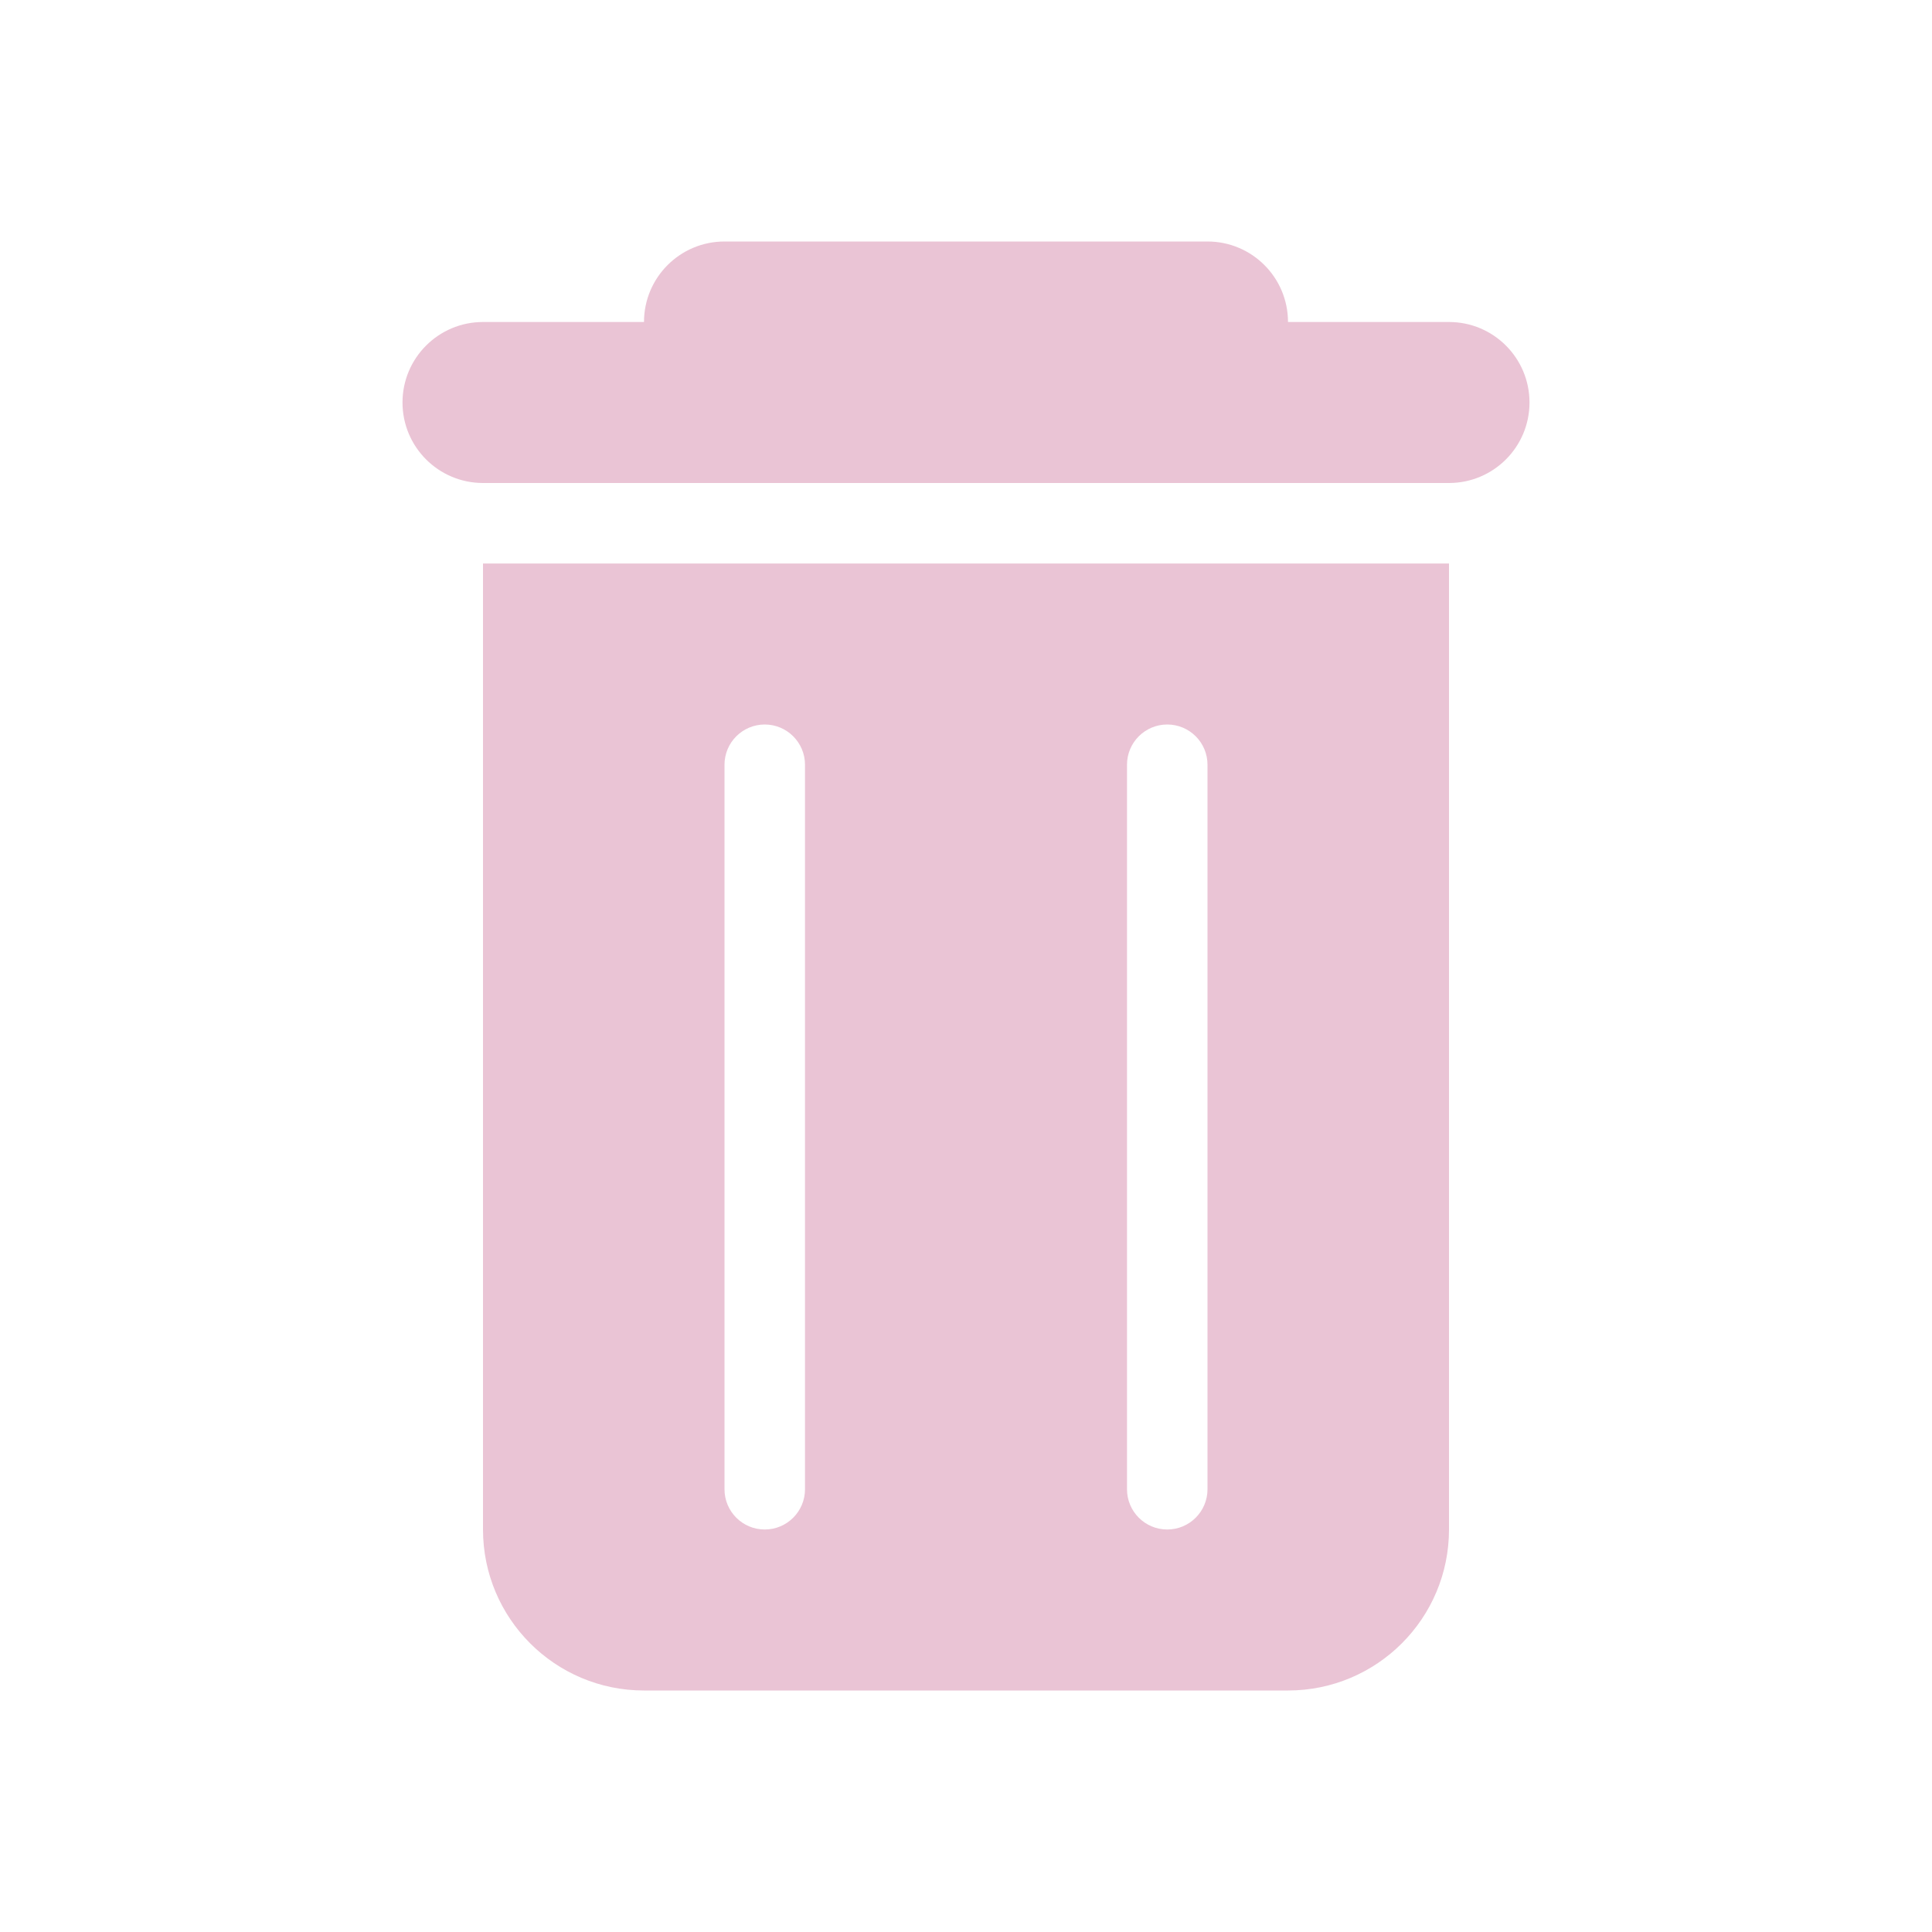
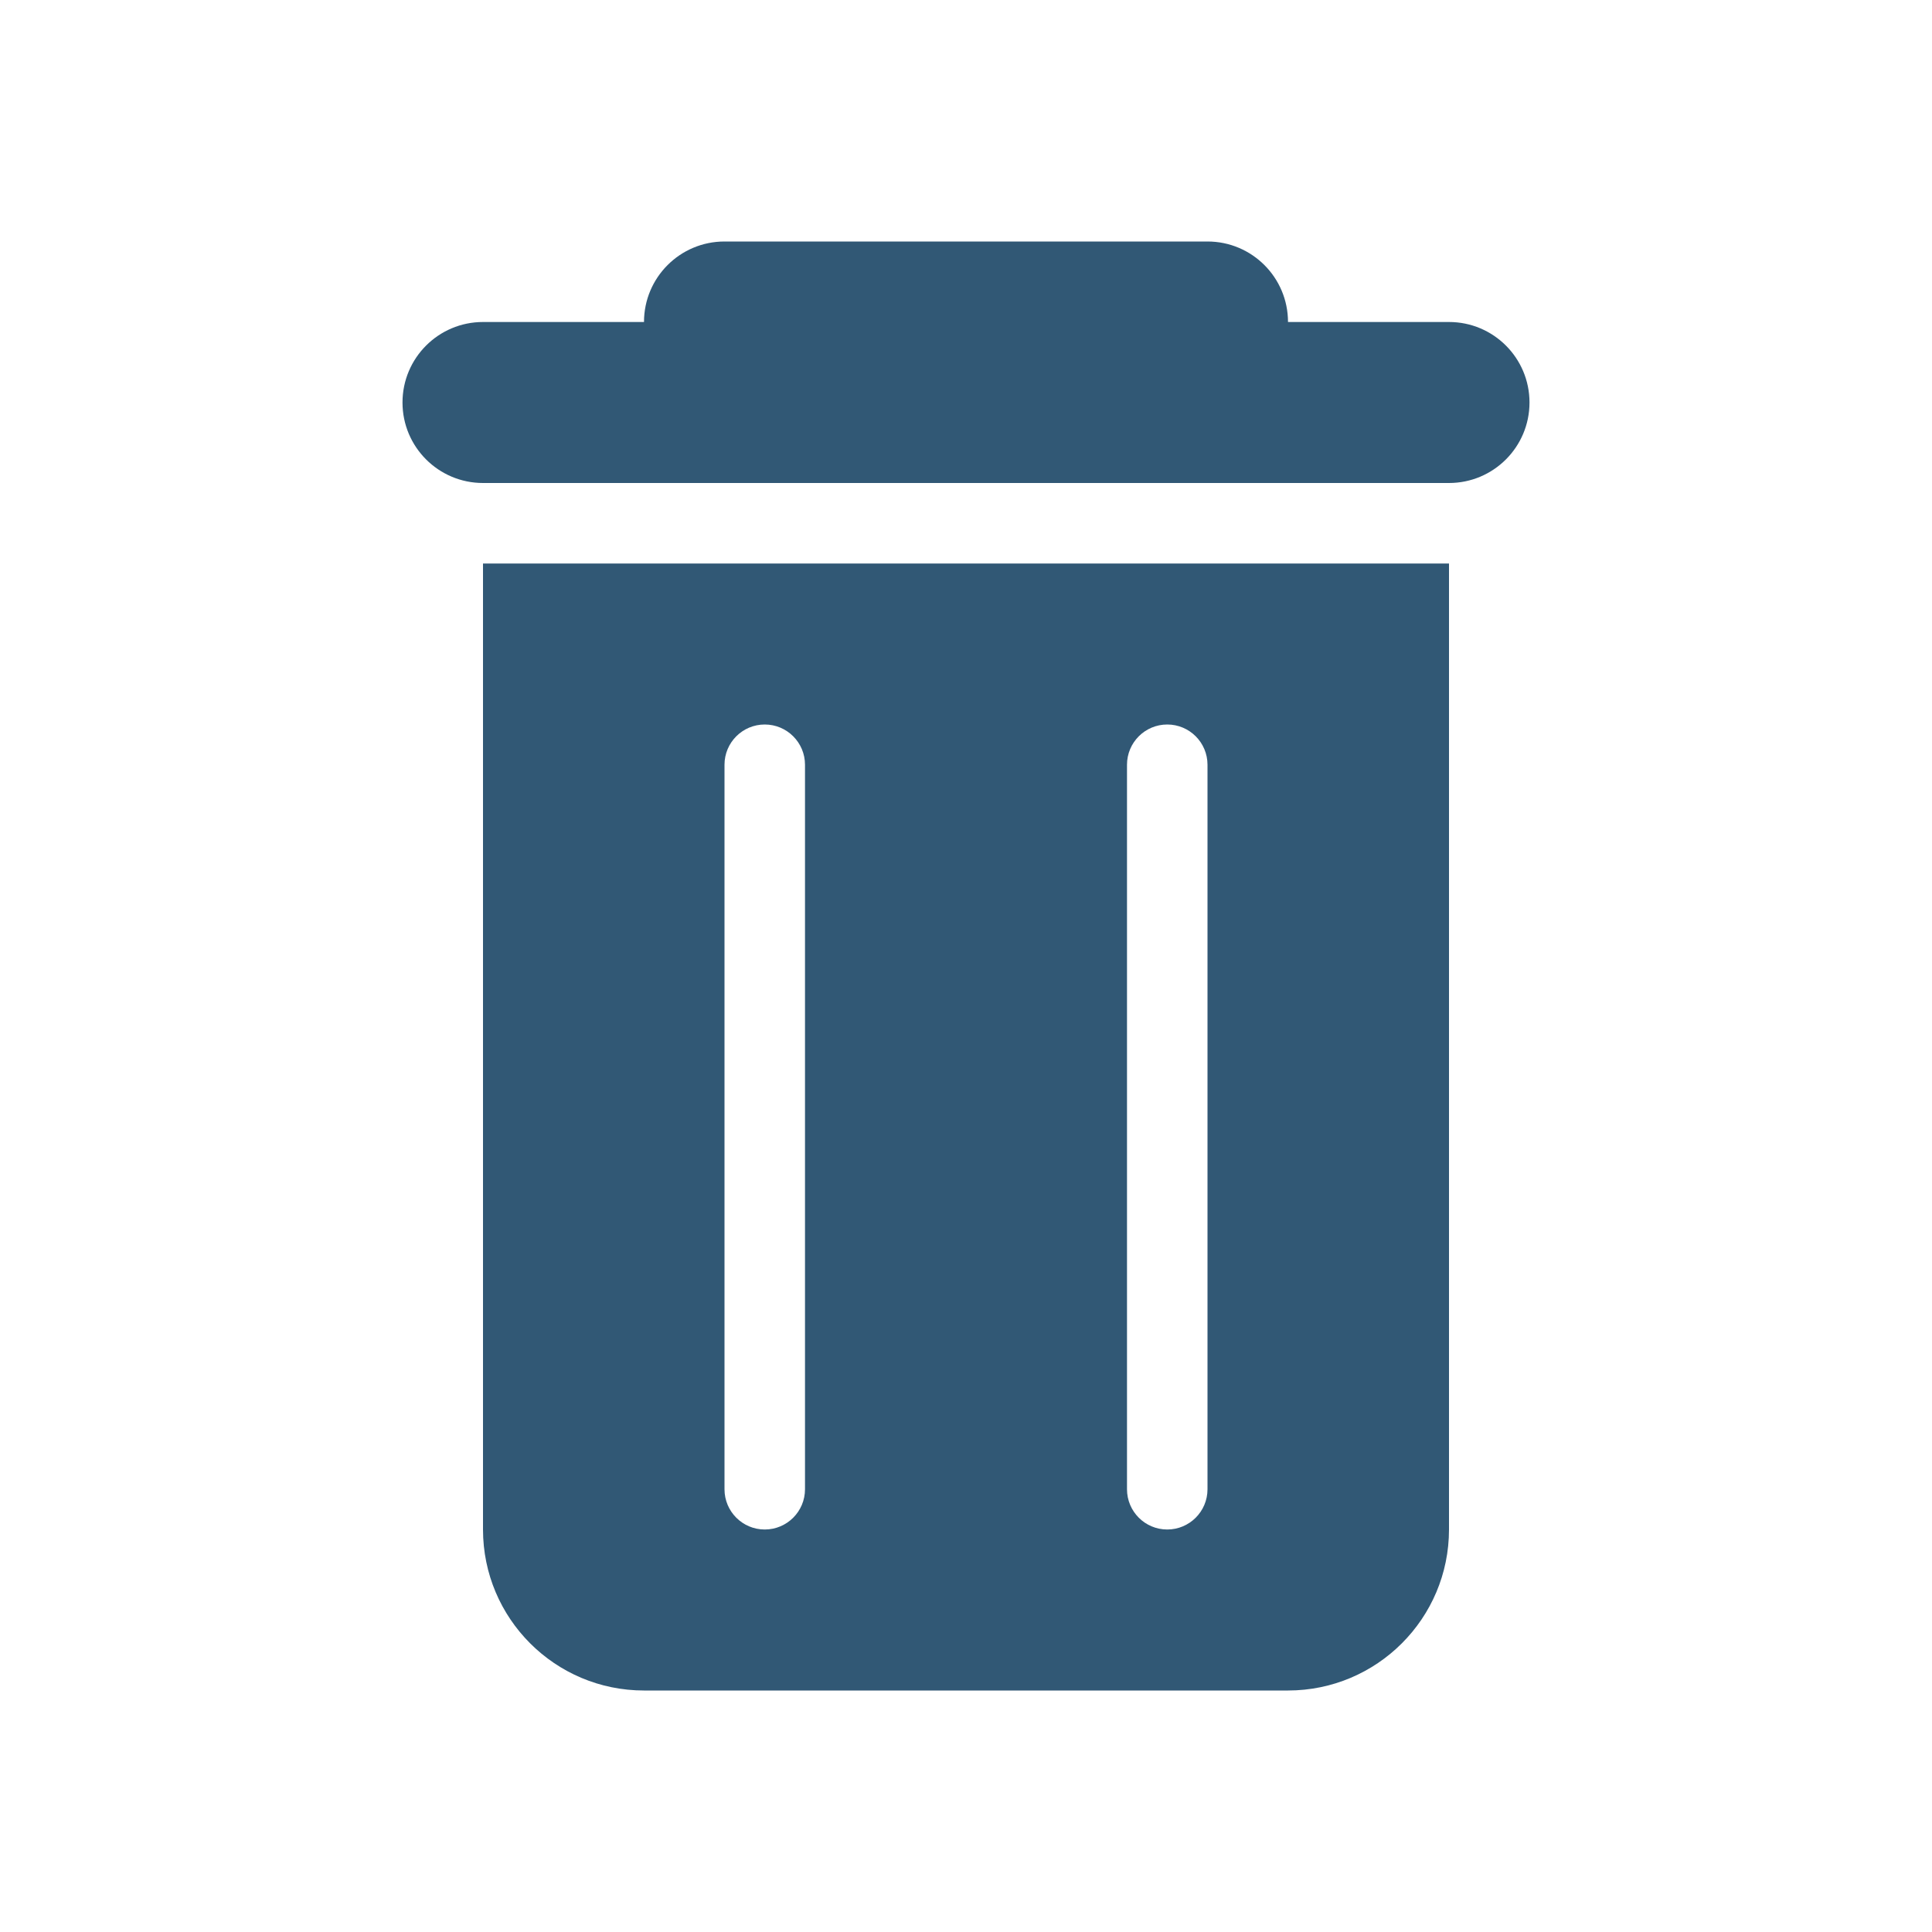
<svg xmlns="http://www.w3.org/2000/svg" fill="none" viewBox="0 0 24 24" id="Delete">
-   <path fill="#eac4d5" d="M15 3a1 1 0 0 1 1 1h2a1 1 0 1 1 0 2H6a1 1 0 0 1 0-2h2a1 1 0 0 1 1-1h6Z" class="color000000 svgShape" />
-   <path fill="#eac4d5" fill-rule="evenodd" d="M6 7h12v12a2 2 0 0 1-2 2H8a2 2 0 0 1-2-2V7Zm3.5 2a.5.5 0 0 0-.5.5v9a.5.5 0 0 0 1 0v-9a.5.5 0 0 0-.5-.5Zm5 0a.5.5 0 0 0-.5.5v9a.5.5 0 0 0 1 0v-9a.5.5 0 0 0-.5-.5Z" clip-rule="evenodd" class="color000000 svgShape" />
+   <path fill="#315875" d="M15 3a1 1 0 0 1 1 1h2a1 1 0 1 1 0 2H6a1 1 0 0 1 0-2h2a1 1 0 0 1 1-1h6Z" class="color000000 svgShape" />
+   <path fill="#315875" fill-rule="evenodd" d="M6 7h12v12a2 2 0 0 1-2 2H8a2 2 0 0 1-2-2V7Zm3.5 2a.5.5 0 0 0-.5.5v9a.5.5 0 0 0 1 0v-9a.5.5 0 0 0-.5-.5Zm5 0a.5.5 0 0 0-.5.5v9a.5.5 0 0 0 1 0v-9a.5.5 0 0 0-.5-.5Z" clip-rule="evenodd" class="color000000 svgShape" />
</svg>
